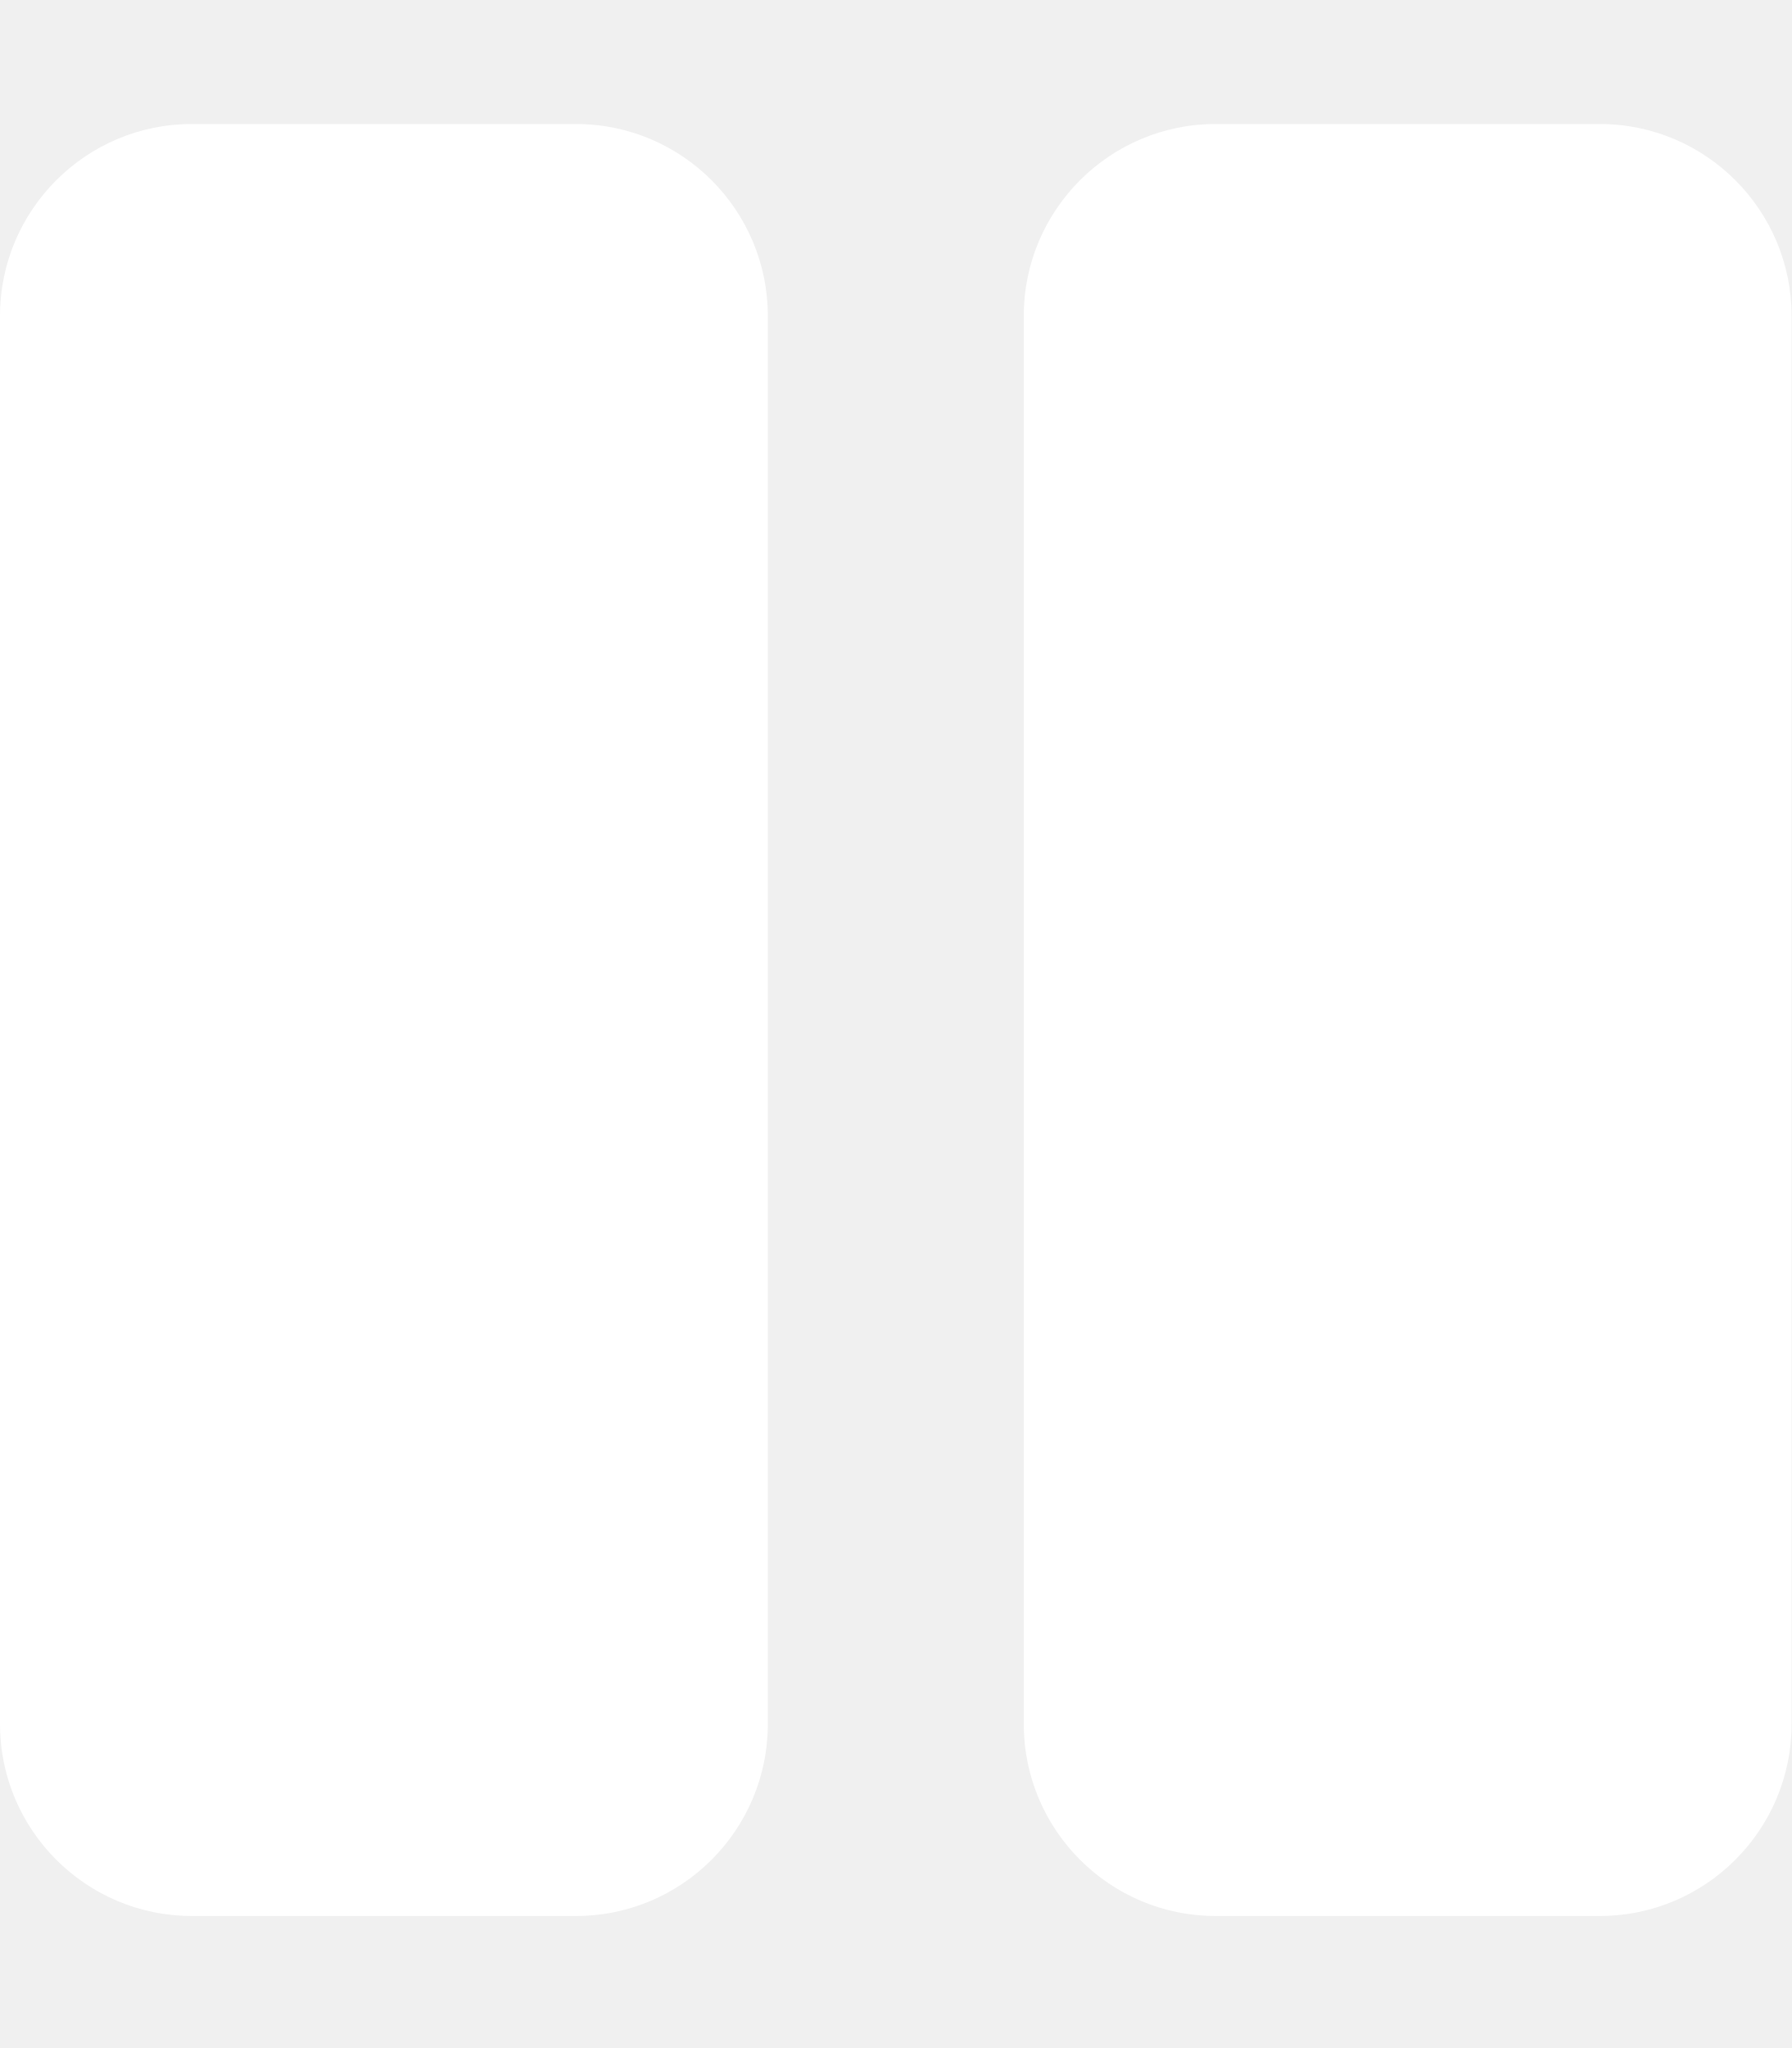
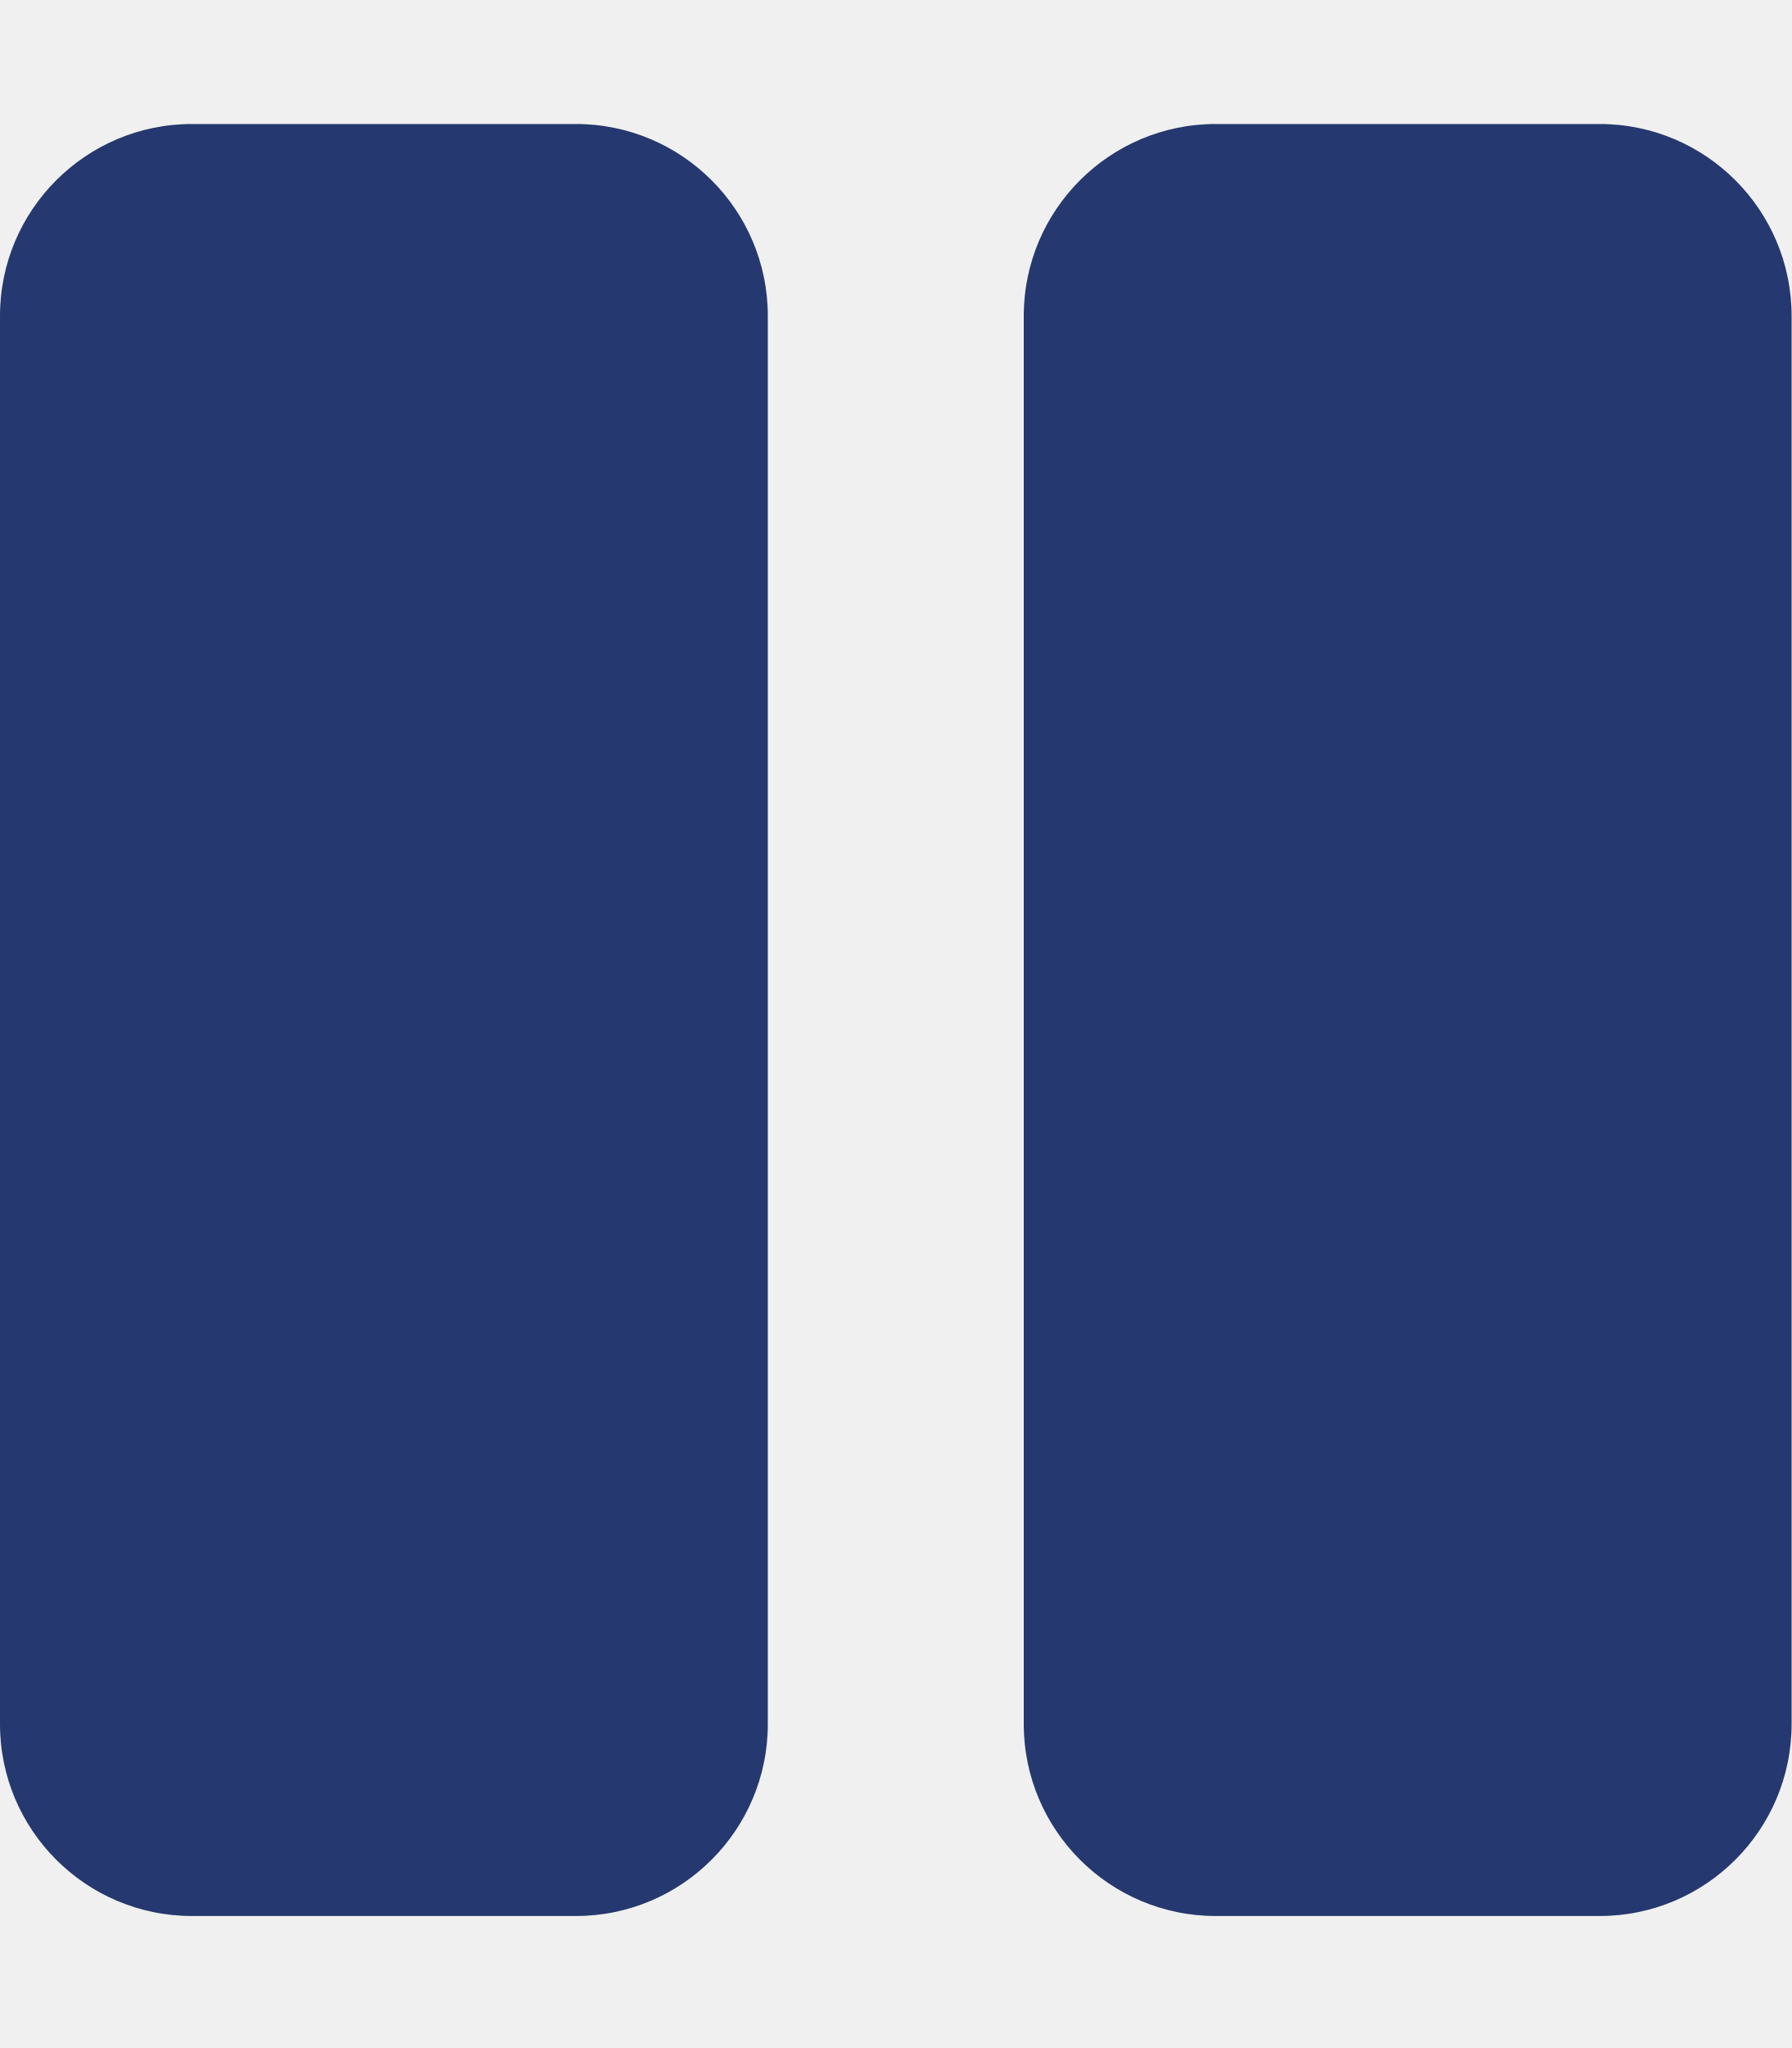
<svg xmlns="http://www.w3.org/2000/svg" viewBox="0 0 448 512">
-   <path fill="#fff" d="M144 479H48c-26.5 0-48-21.5-48-48V79c0-26.5 21.5-48 48-48h96c26.5 0 48 21.5 48 48v352c0 26.5-21.5 48-48 48zm304-48V79c0-26.5-21.5-48-48-48h-96c-26.5 0-48 21.5-48 48v352c0 26.5 21.5 48 48 48h96c26.5 0 48-21.5 48-48z" />
+   <path fill="#25386f" d="M144 479H48c-26.5 0-48-21.5-48-48V79c0-26.5 21.5-48 48-48h96c26.5 0 48 21.5 48 48v352c0 26.5-21.5 48-48 48zm304-48V79c0-26.5-21.5-48-48-48h-96c-26.5 0-48 21.5-48 48v352c0 26.5 21.5 48 48 48h96c26.5 0 48-21.5 48-48z" />
</svg>
